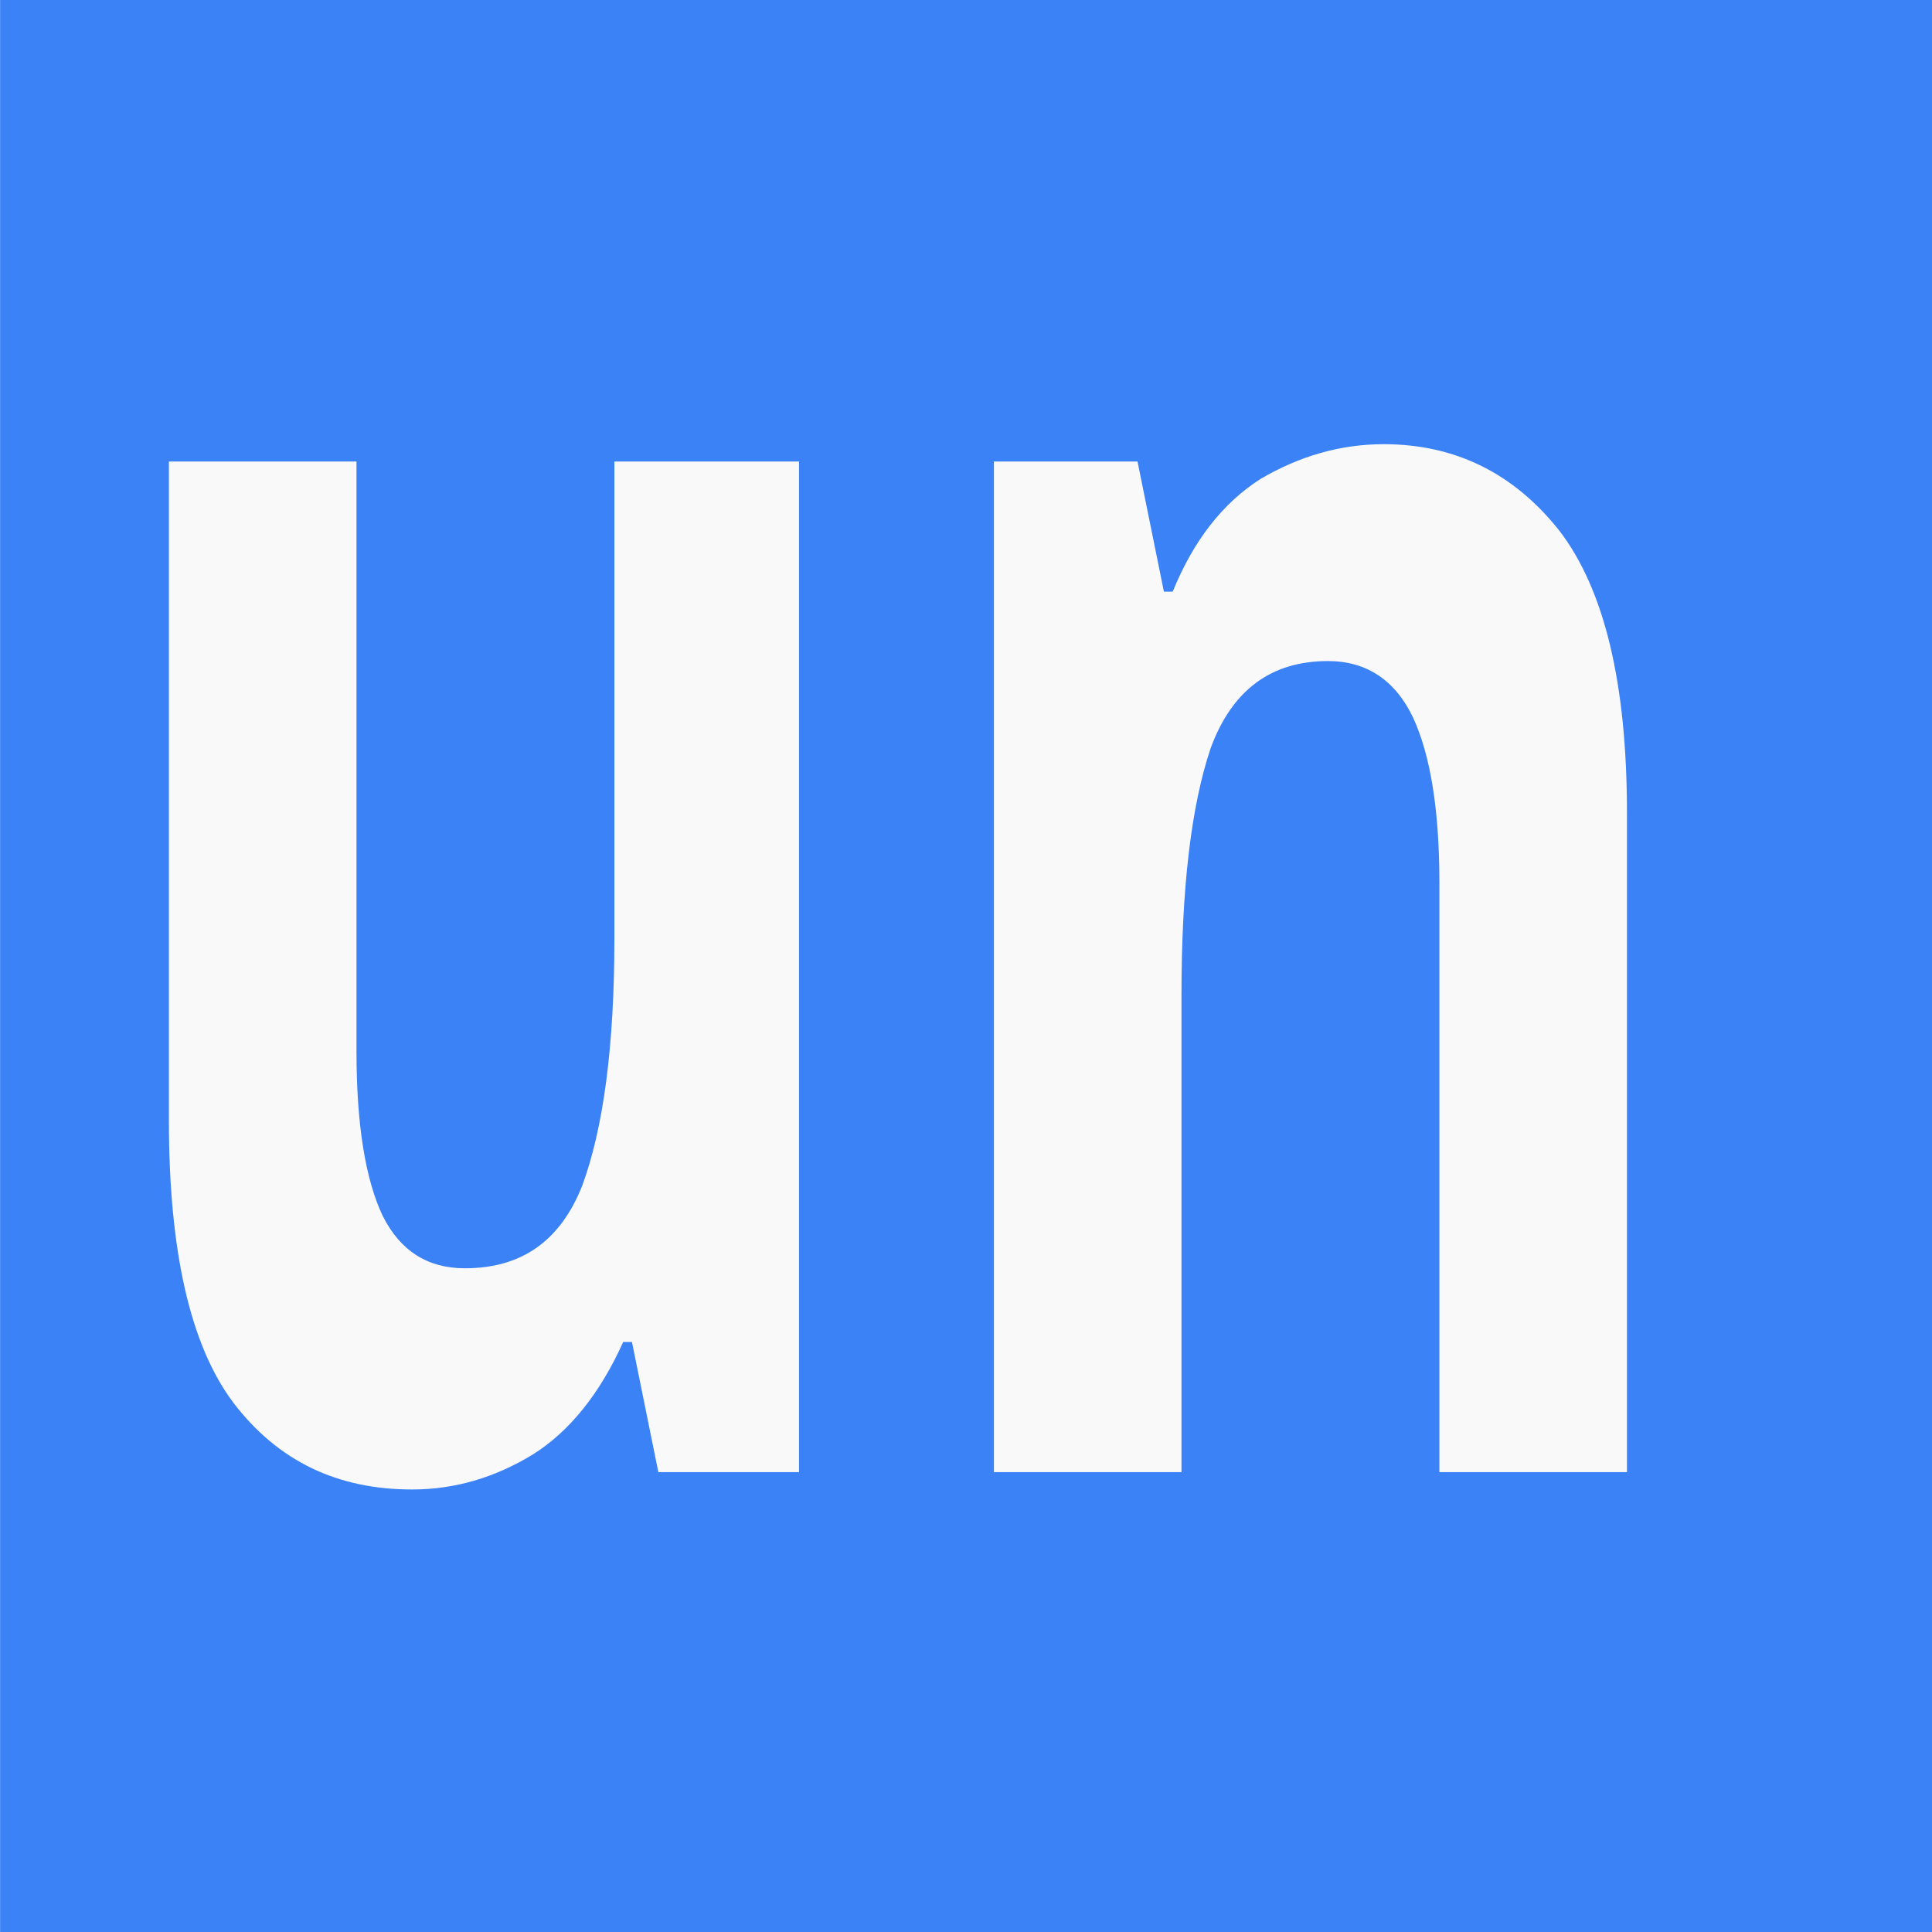
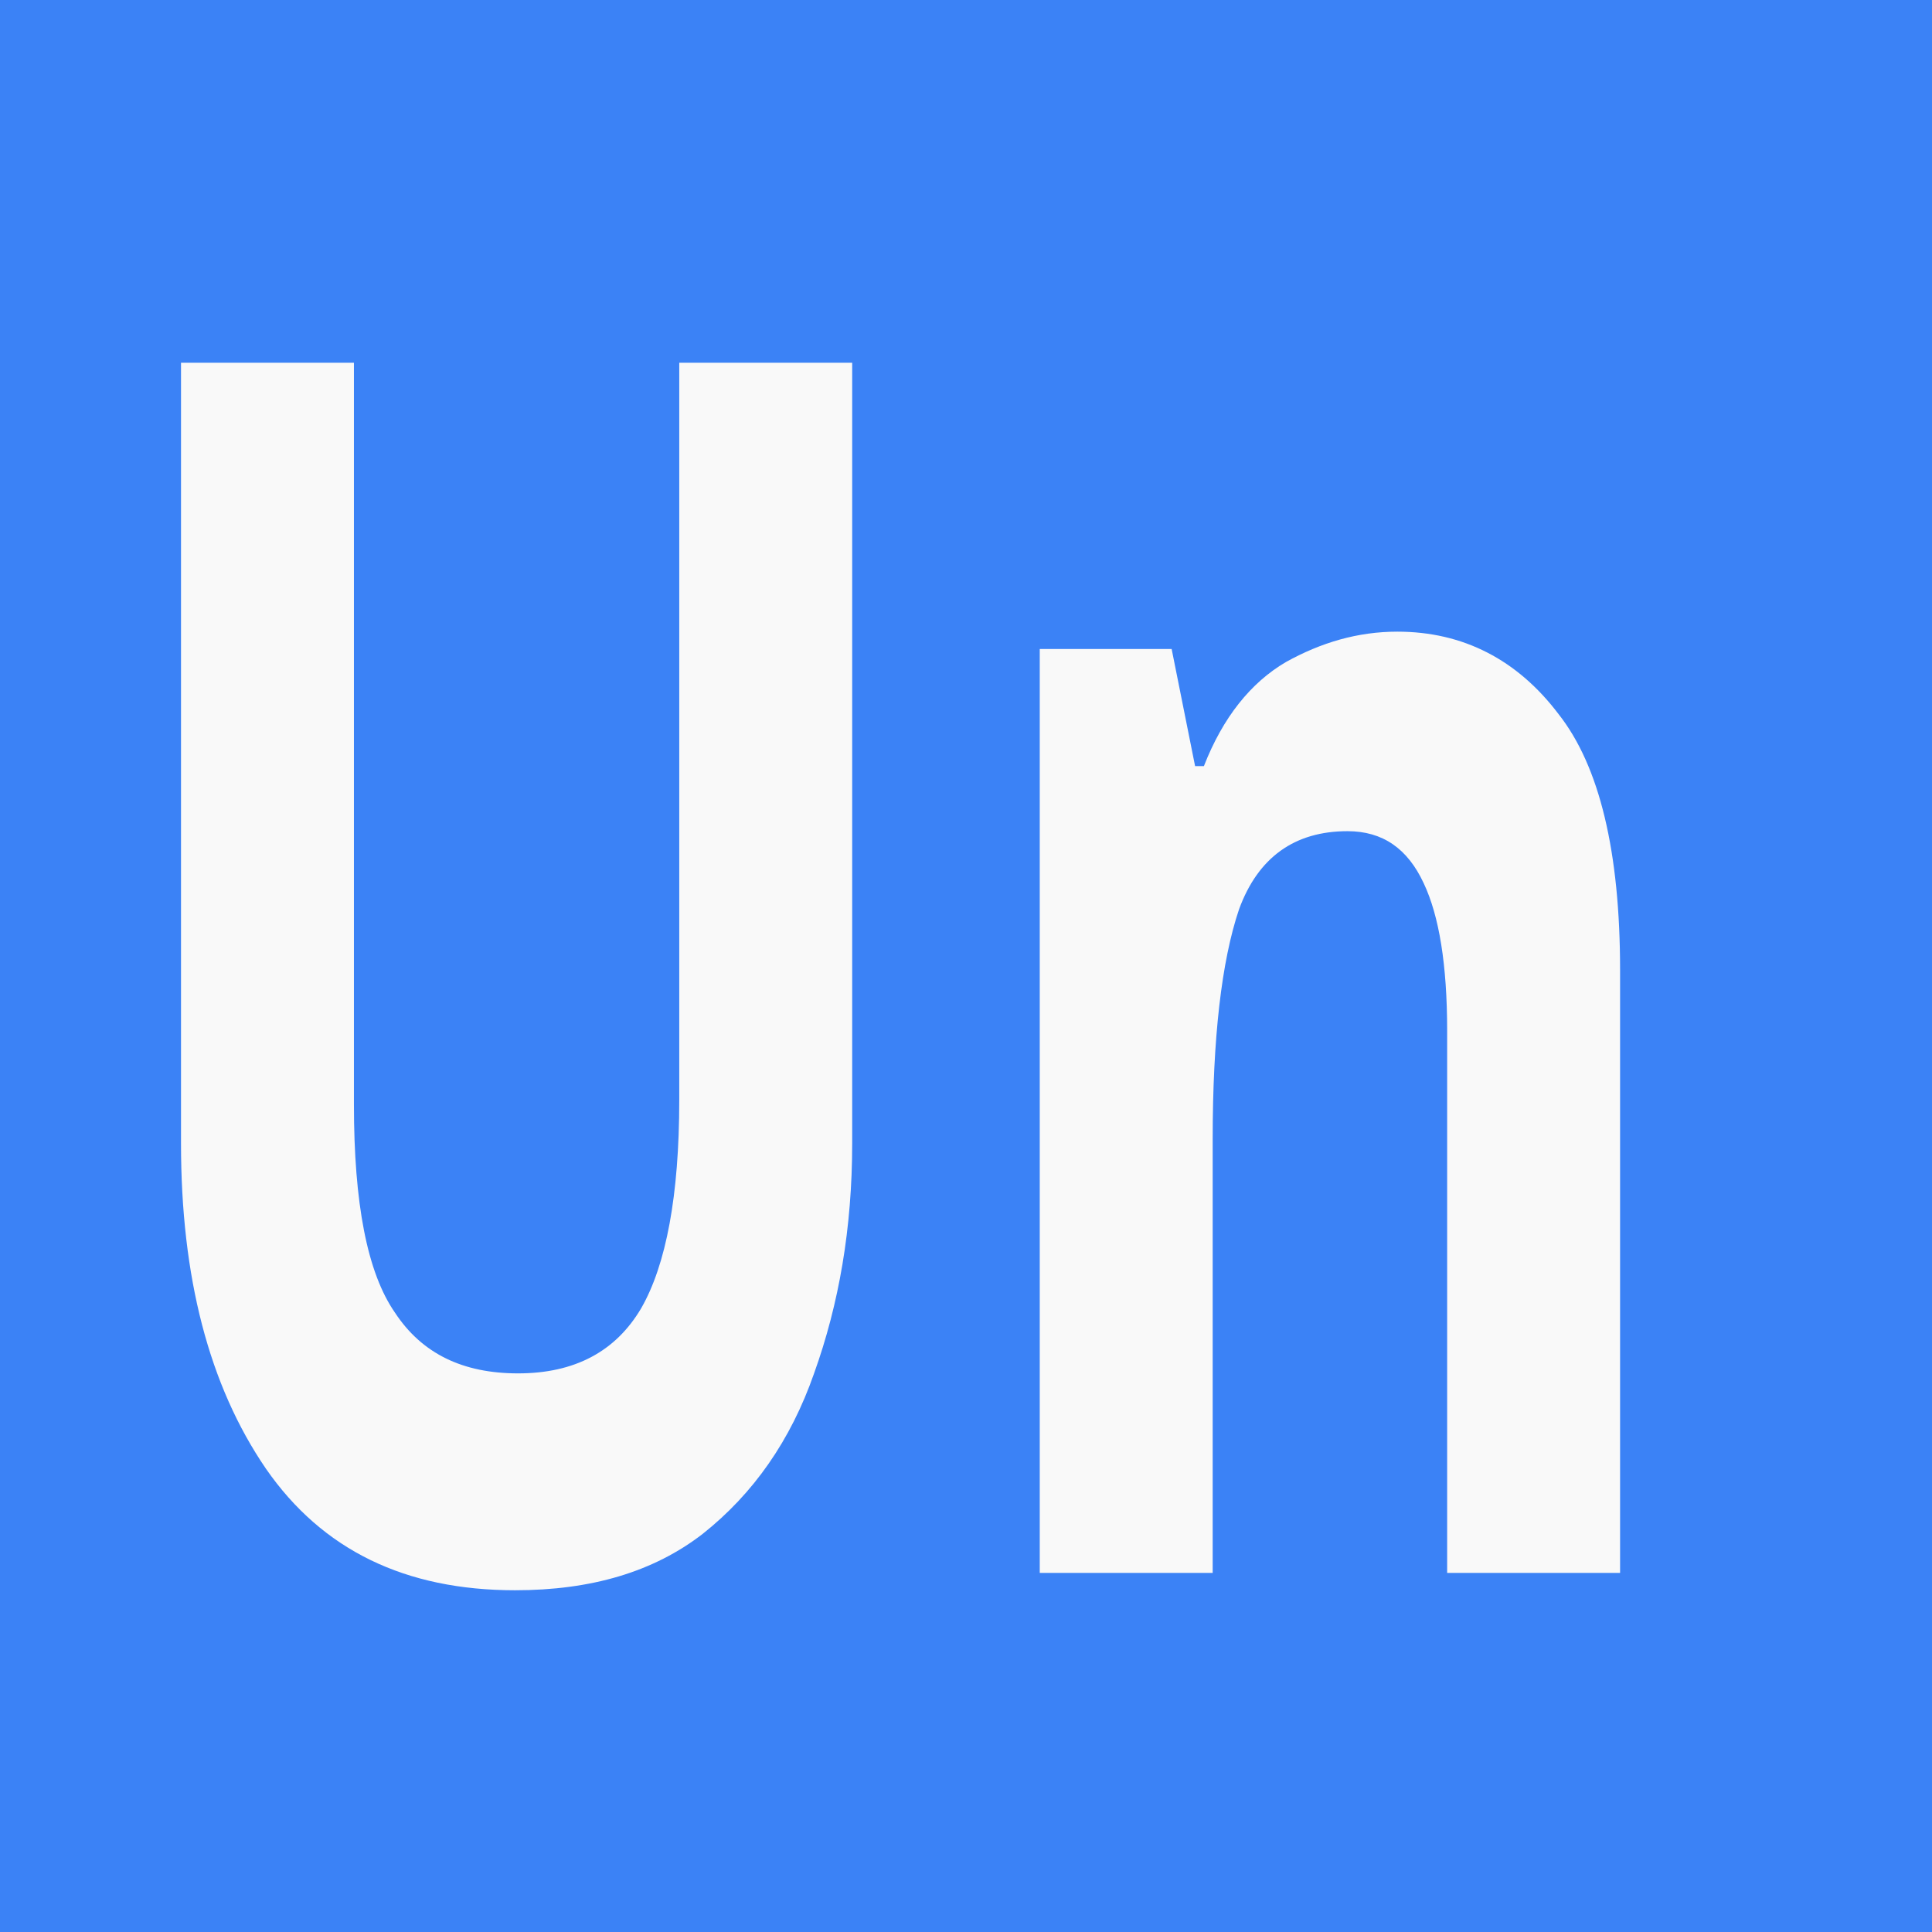
- <svg xmlns="http://www.w3.org/2000/svg" width="8.467mm" height="8.467mm" viewBox="0 0 8.467 8.467" version="1.1" id="svg1">
+ <svg xmlns="http://www.w3.org/2000/svg" width="16.933mm" height="16.933mm" viewBox="0 0 16.933 16.933" version="1.1" id="svg1">
  <defs id="defs1" />
-   <g id="layer1" transform="translate(-35.89056,-47.77896)">
-     <rect style="fill:#3b82f6;fill-opacity:0.996;fill-rule:evenodd;stroke:#008080;stroke-width:0;stroke-linecap:round;stroke-linejoin:round;stroke-dasharray:none;paint-order:fill markers stroke" id="rect2" width="8.467" height="8.467" x="35.891" y="47.779" rx="0" ry="1.341" />
-     <text xml:space="preserve" style="font-style:normal;font-variant:normal;font-weight:bold;font-stretch:normal;font-size:6.674px;line-height:1.25;font-family:Sans;-inkscape-font-specification:'Sans Bold';letter-spacing:0px;word-spacing:0px;fill:#f9f9f9;fill-opacity:1;stroke:none;stroke-width:0.188" x="44.061" y="44.576" id="text2" transform="scale(0.8220106,1.216529)">
-       <tspan id="tspan2" style="font-style:normal;font-variant:normal;font-weight:bold;font-stretch:normal;font-size:6.674px;font-family:Sans;-inkscape-font-specification:'Sans Bold';letter-spacing:0px;fill:#f9f9f9;stroke-width:0.188" x="44.061" y="44.576">un</tspan>
+   <g id="g3" transform="matrix(2,0,0,2,72.86372,45.79565)">
+     <rect style="fill:#3b82f6;fill-opacity:0.996;fill-rule:evenodd;stroke:#008080;stroke-width:0;stroke-linecap:round;stroke-linejoin:round;stroke-dasharray:none;paint-order:fill markers stroke" id="rect2" width="8.467" height="8.467" x="-36.432" y="-22.898" rx="0" ry="1.341" />
+     <text xml:space="preserve" style="font-style:normal;font-variant:normal;font-weight:bold;font-stretch:normal;font-size:6.116px;line-height:1.25;font-family:Sans;-inkscape-font-specification:'Sans Bold';letter-spacing:0px;word-spacing:0px;fill:#f9f9f9;fill-opacity:1;stroke:none;stroke-width:0.173" x="-43.872" y="-13.157" id="text2" transform="scale(0.8220106,1.216529)">
+       <tspan id="tspan2" style="font-style:normal;font-variant:normal;font-weight:bold;font-stretch:normal;font-size:6.116px;font-family:Sans;-inkscape-font-specification:'Sans Bold';letter-spacing:0px;fill:#f9f9f9;stroke-width:0.173" x="-43.872" y="-13.157">Un</tspan>
    </text>
  </g>
</svg>
